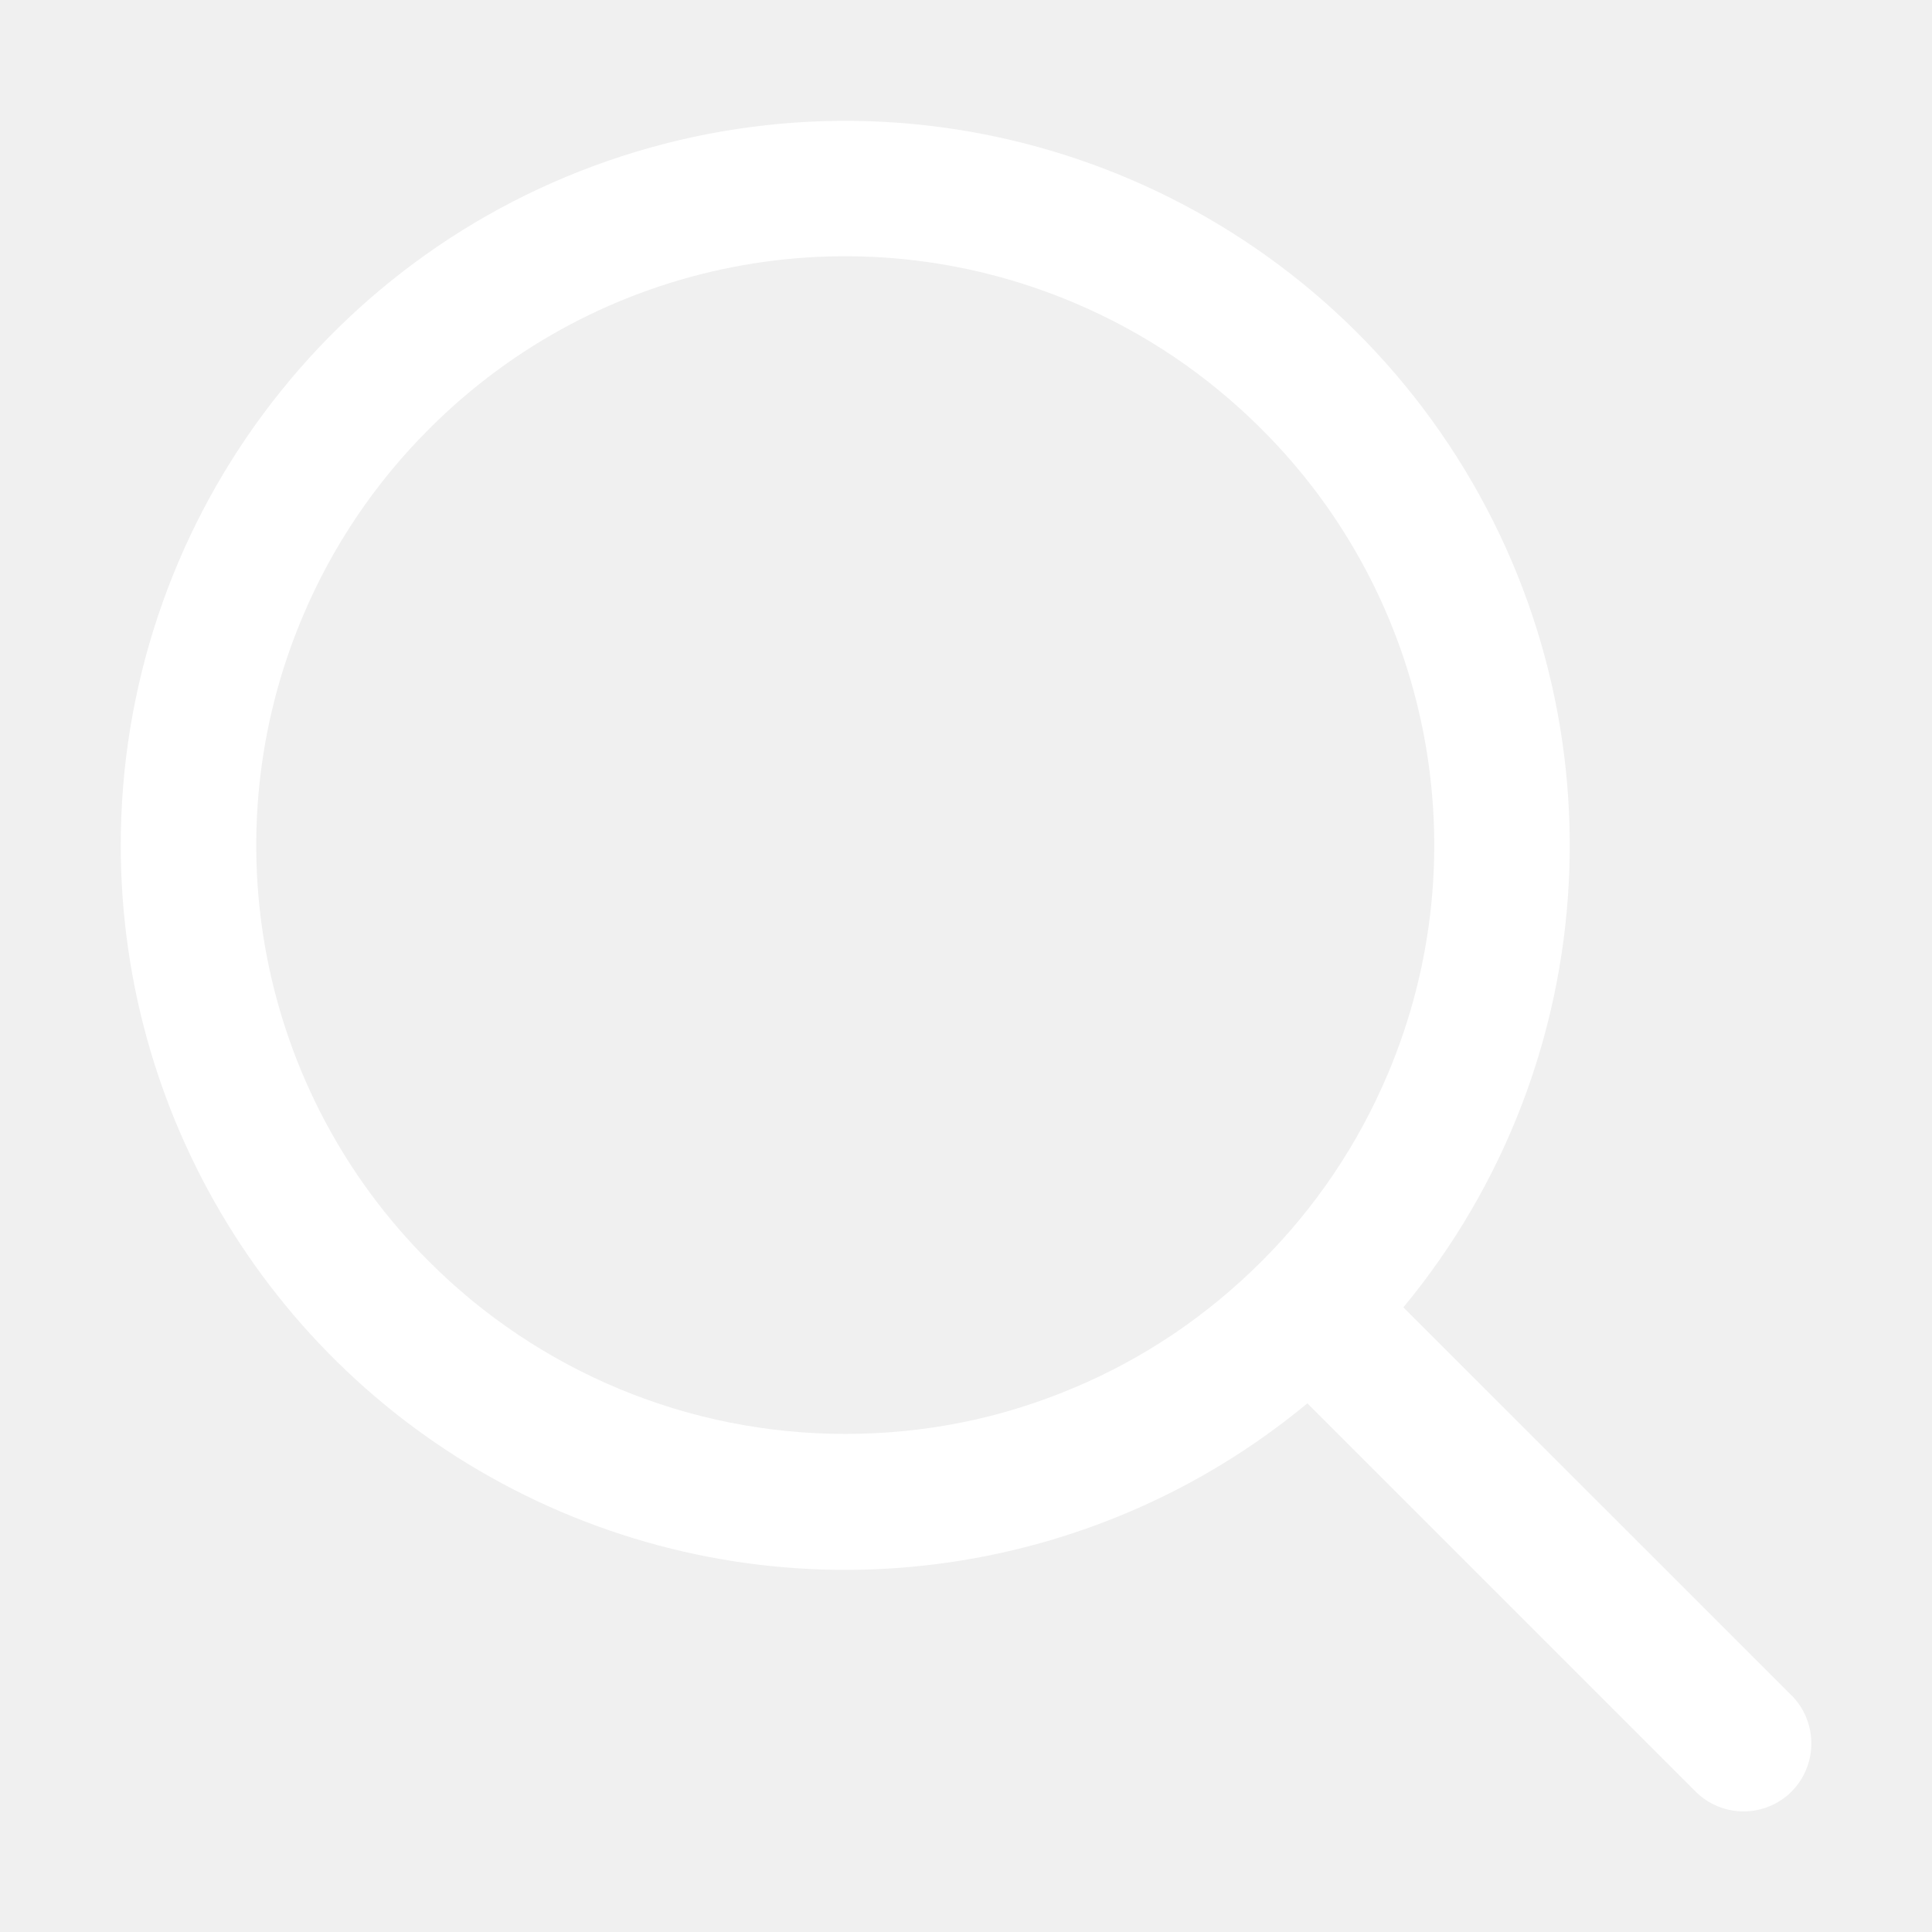
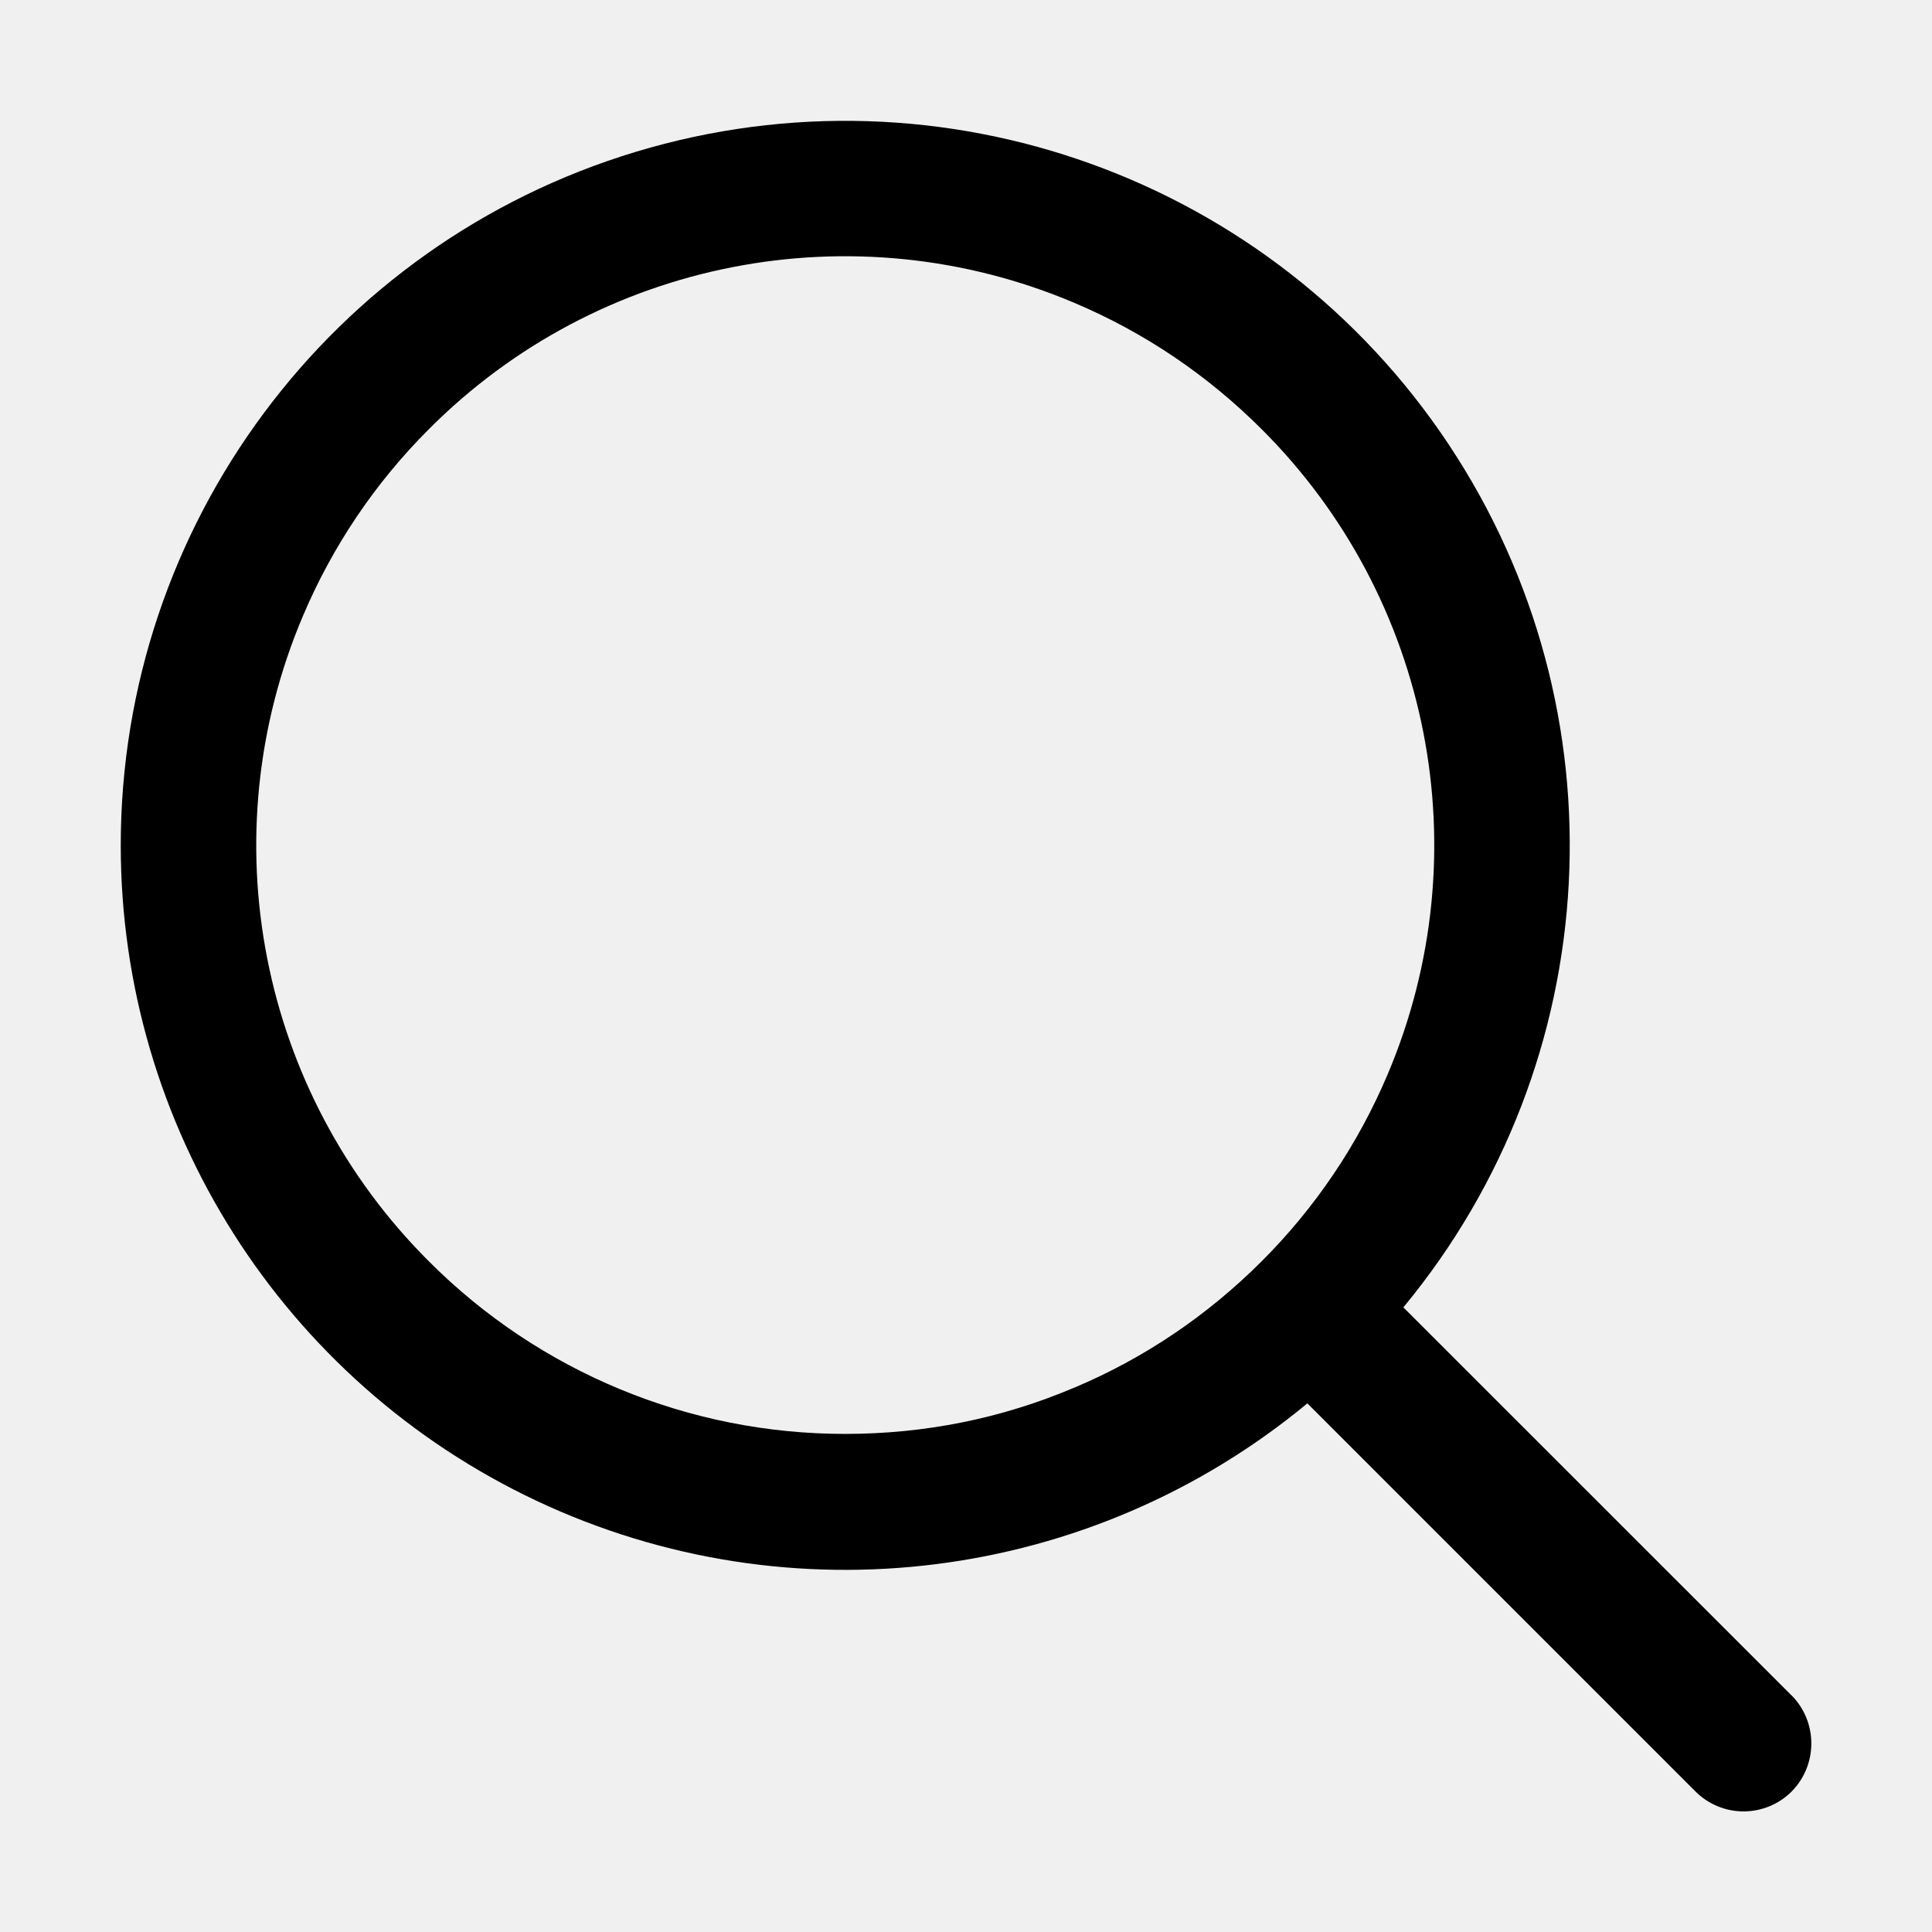
<svg xmlns="http://www.w3.org/2000/svg" t="1636360855535" class="icon" viewBox="0 0 1024 1024" version="1.1" p-id="3231" width="16" height="16">
  <defs>
    <style type="text/css" />
  </defs>
-   <path d="M949.504 898.56l-205.696-205.632A384 384 0 1 0 64 448a384 384 0 0 0 628.928 295.808l205.696 205.696a36.032 36.032 0 0 0 51.008 0 36.288 36.288 0 0 0-0.128-51.008z m-380.16-163.072c-38.4 16.32-79.168 24.512-121.344 24.512a311.296 311.296 0 0 1-220.608-91.392 311.296 311.296 0 0 1-66.88-342.016 311.296 311.296 0 0 1 66.88-99.2 311.296 311.296 0 0 1 342.016-66.88c37.12 15.68 70.464 38.208 99.2 66.88a311.296 311.296 0 0 1 66.88 342.016 311.296 311.296 0 0 1-66.88 99.2c-28.736 28.672-62.016 51.2-99.2 66.88z" p-id="3232" fill="#ffffff" />
+   <path d="M949.504 898.56l-205.696-205.632A384 384 0 1 0 64 448a384 384 0 0 0 628.928 295.808l205.696 205.696a36.032 36.032 0 0 0 51.008 0 36.288 36.288 0 0 0-0.128-51.008z m-380.16-163.072c-38.4 16.32-79.168 24.512-121.344 24.512a311.296 311.296 0 0 1-220.608-91.392 311.296 311.296 0 0 1-66.88-342.016 311.296 311.296 0 0 1 66.88-99.2 311.296 311.296 0 0 1 342.016-66.88c37.12 15.68 70.464 38.208 99.2 66.88a311.296 311.296 0 0 1 66.88 342.016 311.296 311.296 0 0 1-66.88 99.2c-28.736 28.672-62.016 51.2-99.2 66.88z" p-id="3232" />
</svg>
